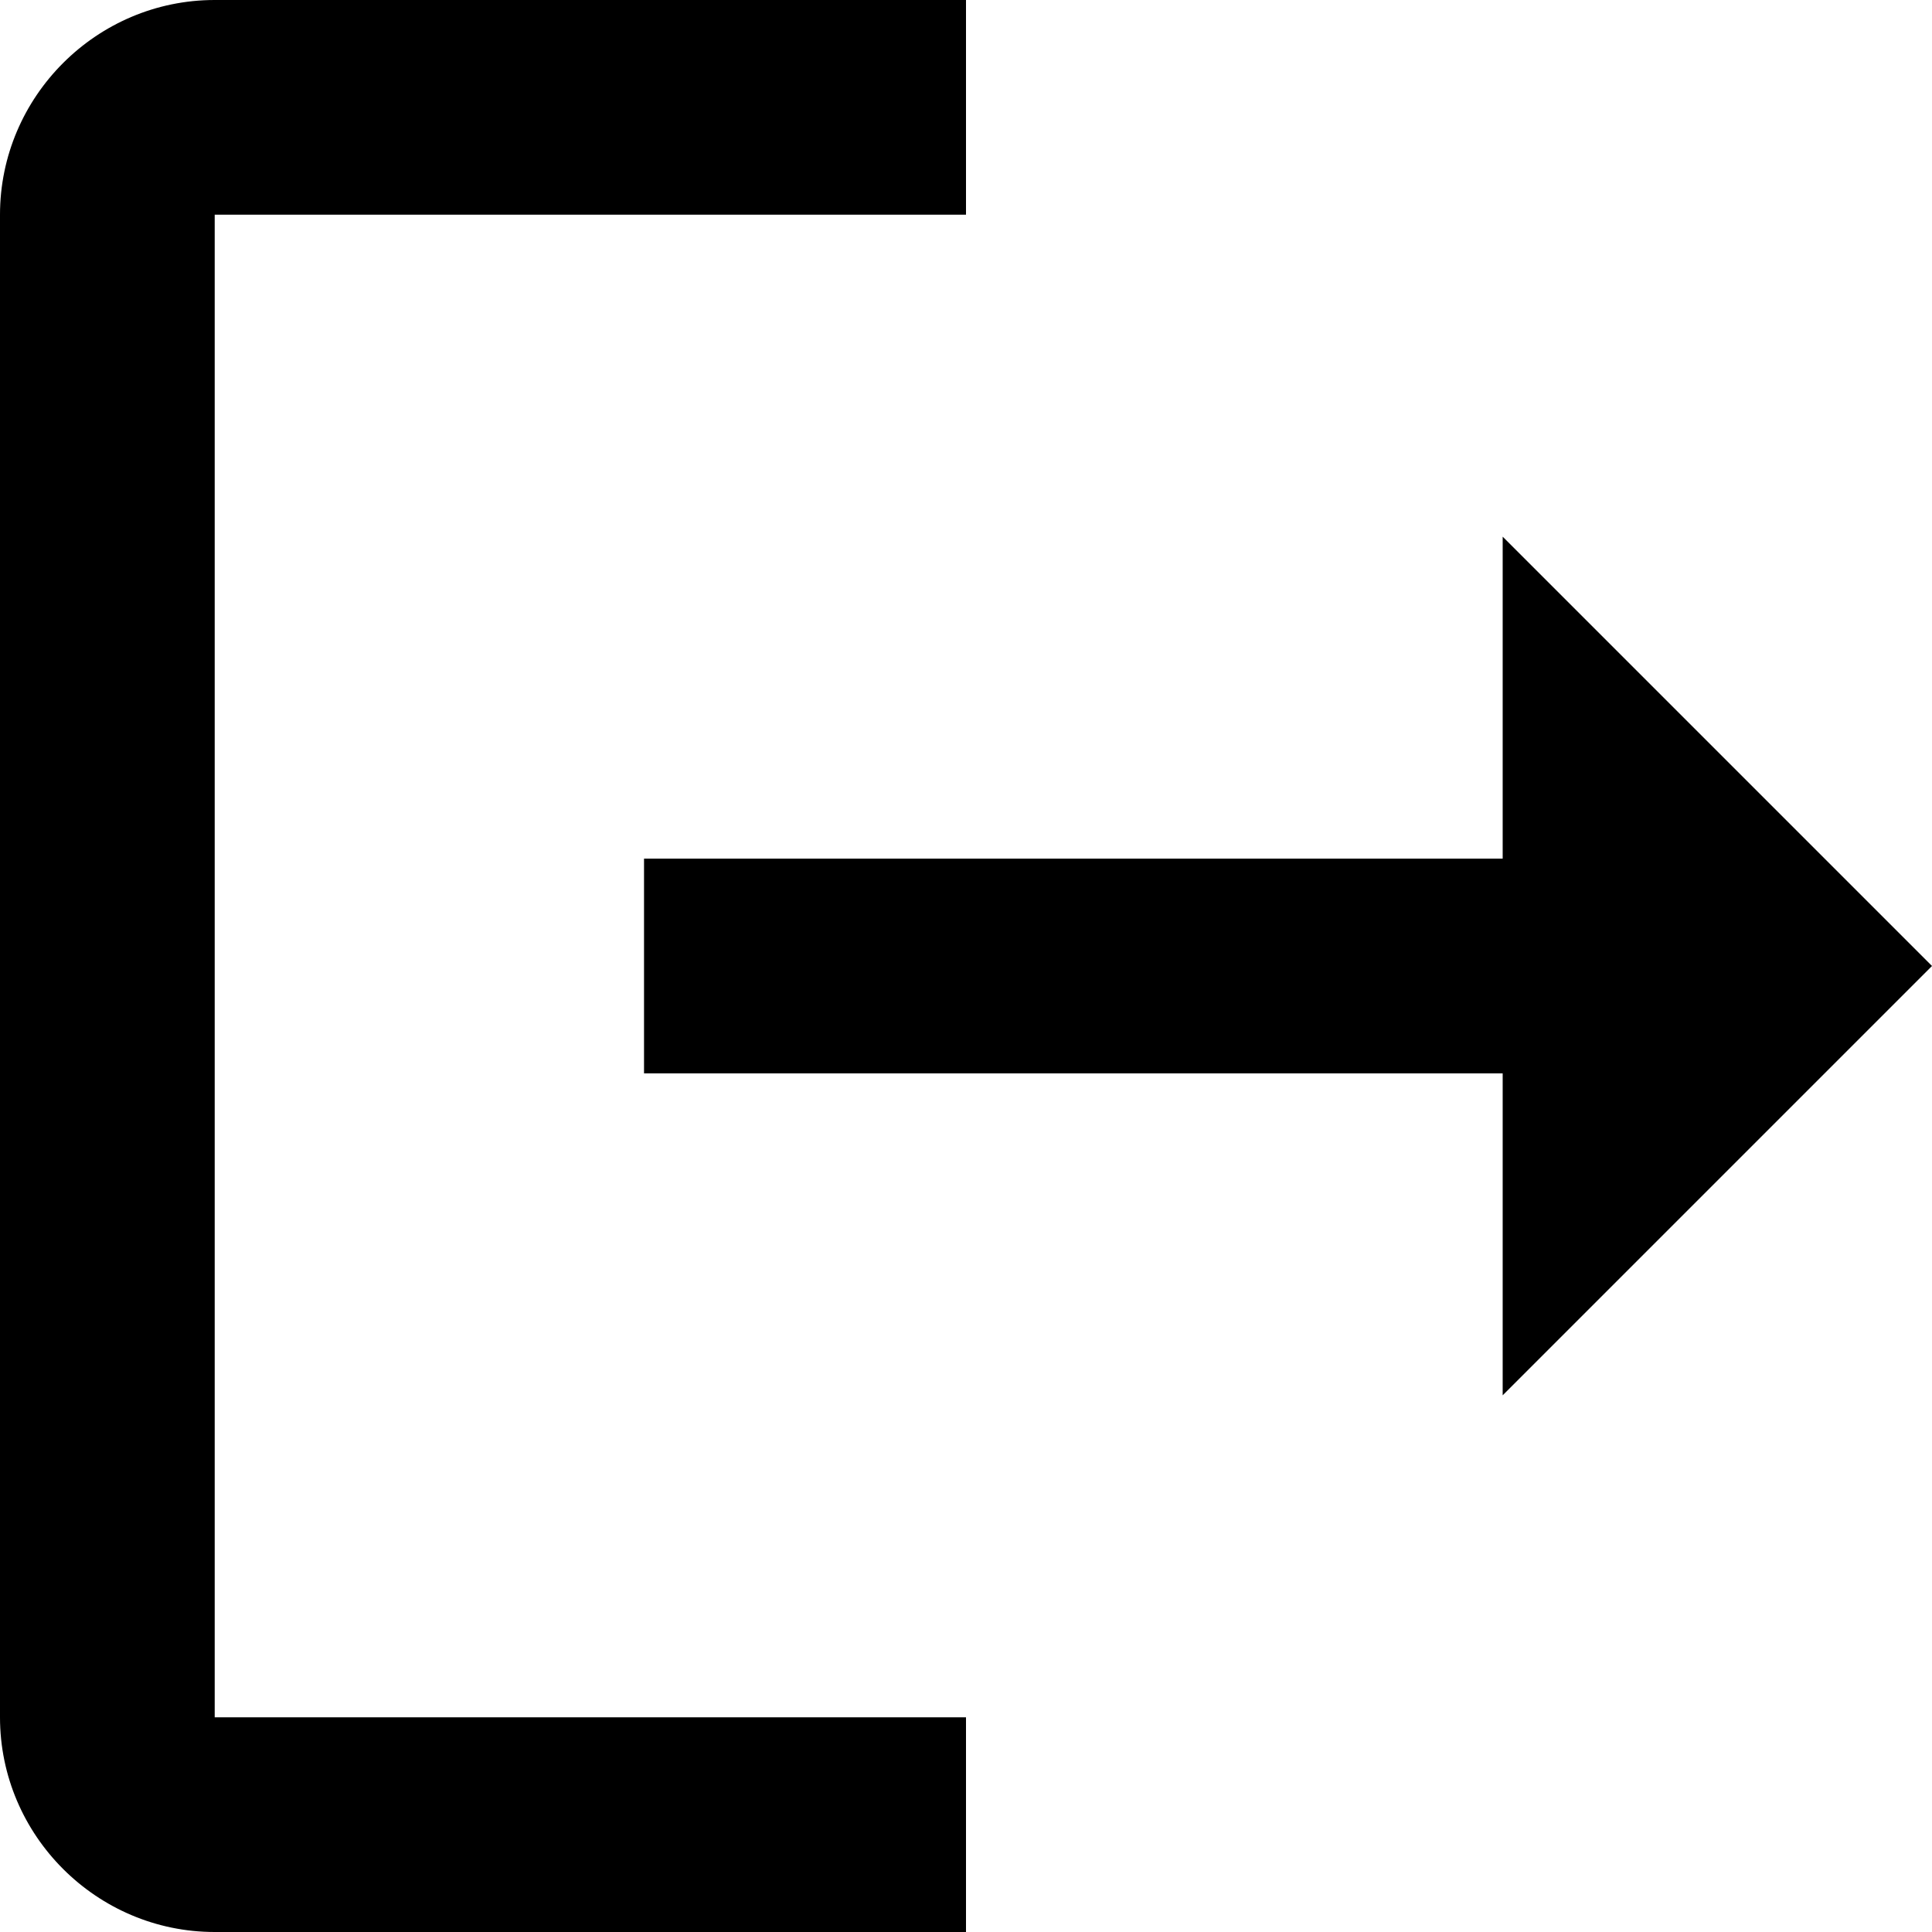
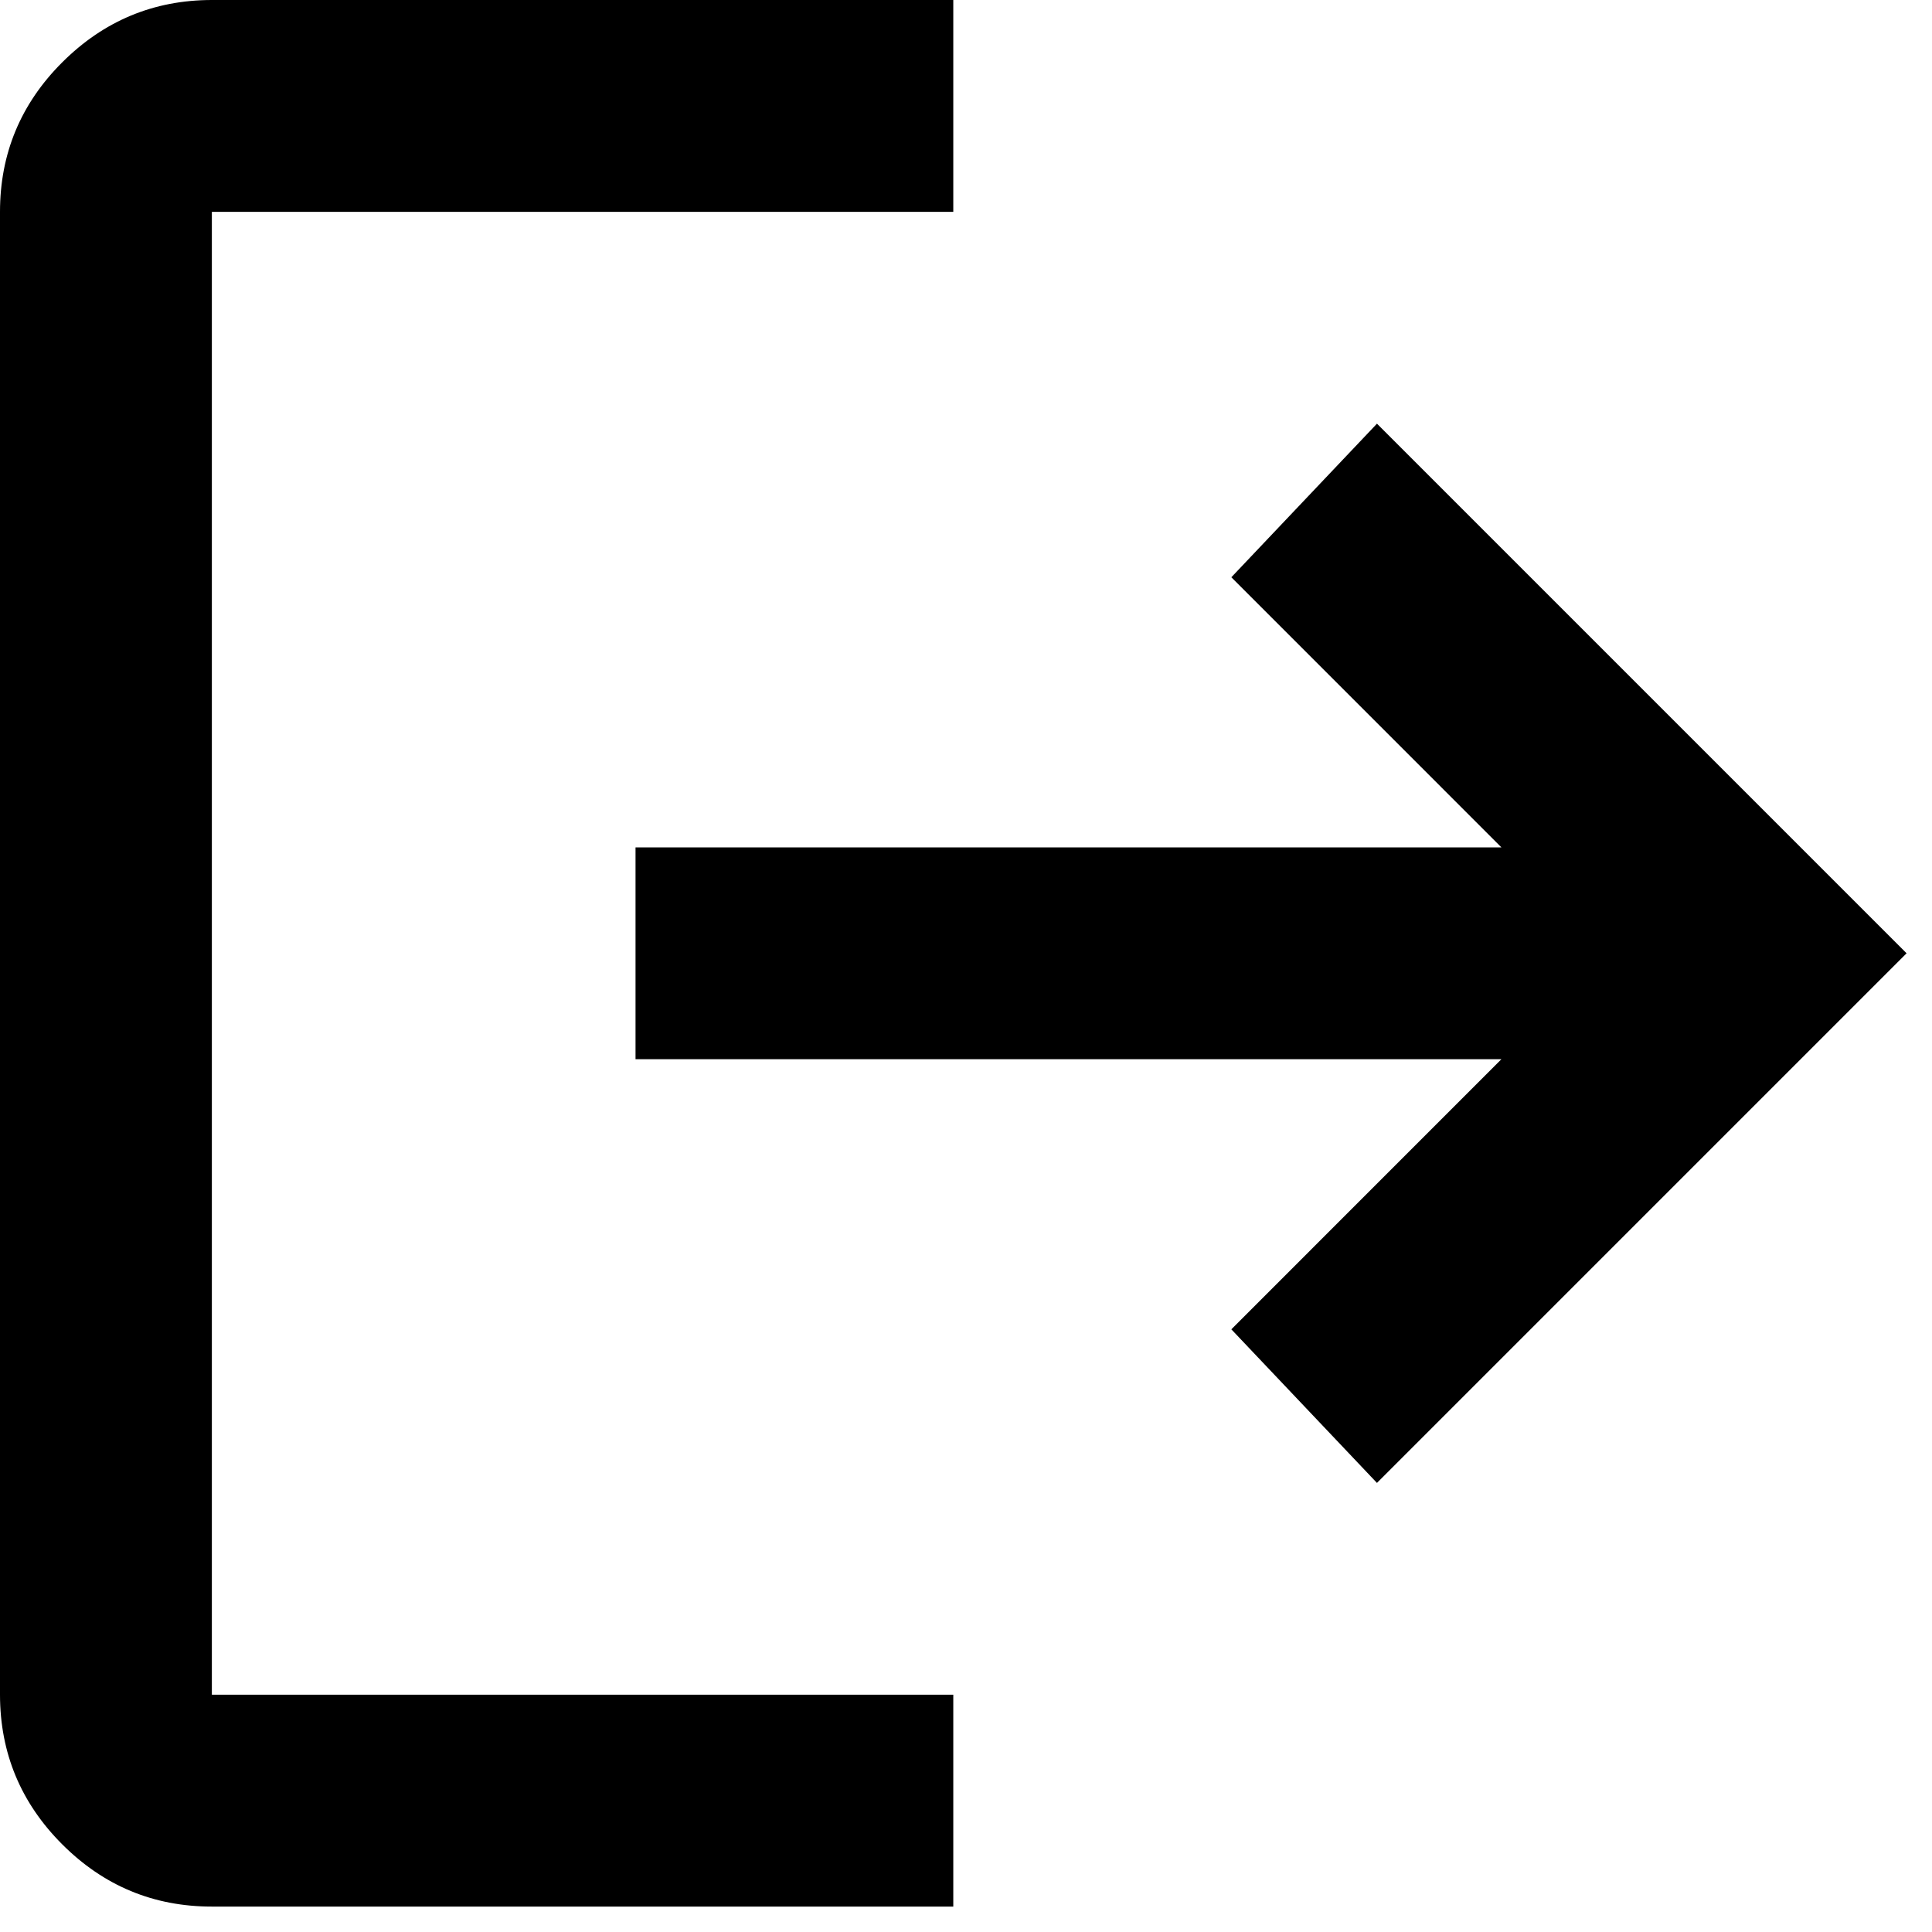
- <svg xmlns="http://www.w3.org/2000/svg" width="23" height="23" viewBox="0 0 23 23" fill="none">
-   <path d="M2.556 2.556H11.5V0H2.556C1.15 0 0 1.15 0 2.556V20.444C0 21.85 1.15 23 2.556 23H11.5V20.444H2.556V2.556ZM23 11.5L17.889 6.389V10.222H7.667V12.778H17.889V16.611L23 11.5Z" fill="black" />
+ <svg xmlns="http://www.w3.org/2000/svg" width="38" height="38" viewBox="0 0 38 38" fill="none">
+   <path d="M4.167 37.5C3.021 37.5 2.04 37.092 1.225 36.277C0.41 35.462 0.001 34.481 0 33.333V4.167C0 3.021 0.408 2.04 1.225 1.225C2.042 0.41 3.022 0.001 4.167 0H18.75V4.167H4.167V33.333H18.75V37.5H4.167ZM27.083 29.167L24.219 26.146L29.531 20.833H12.5V16.667H29.531L24.219 11.354L27.083 8.333L37.5 18.75L27.083 29.167Z" fill="black" />
</svg>
